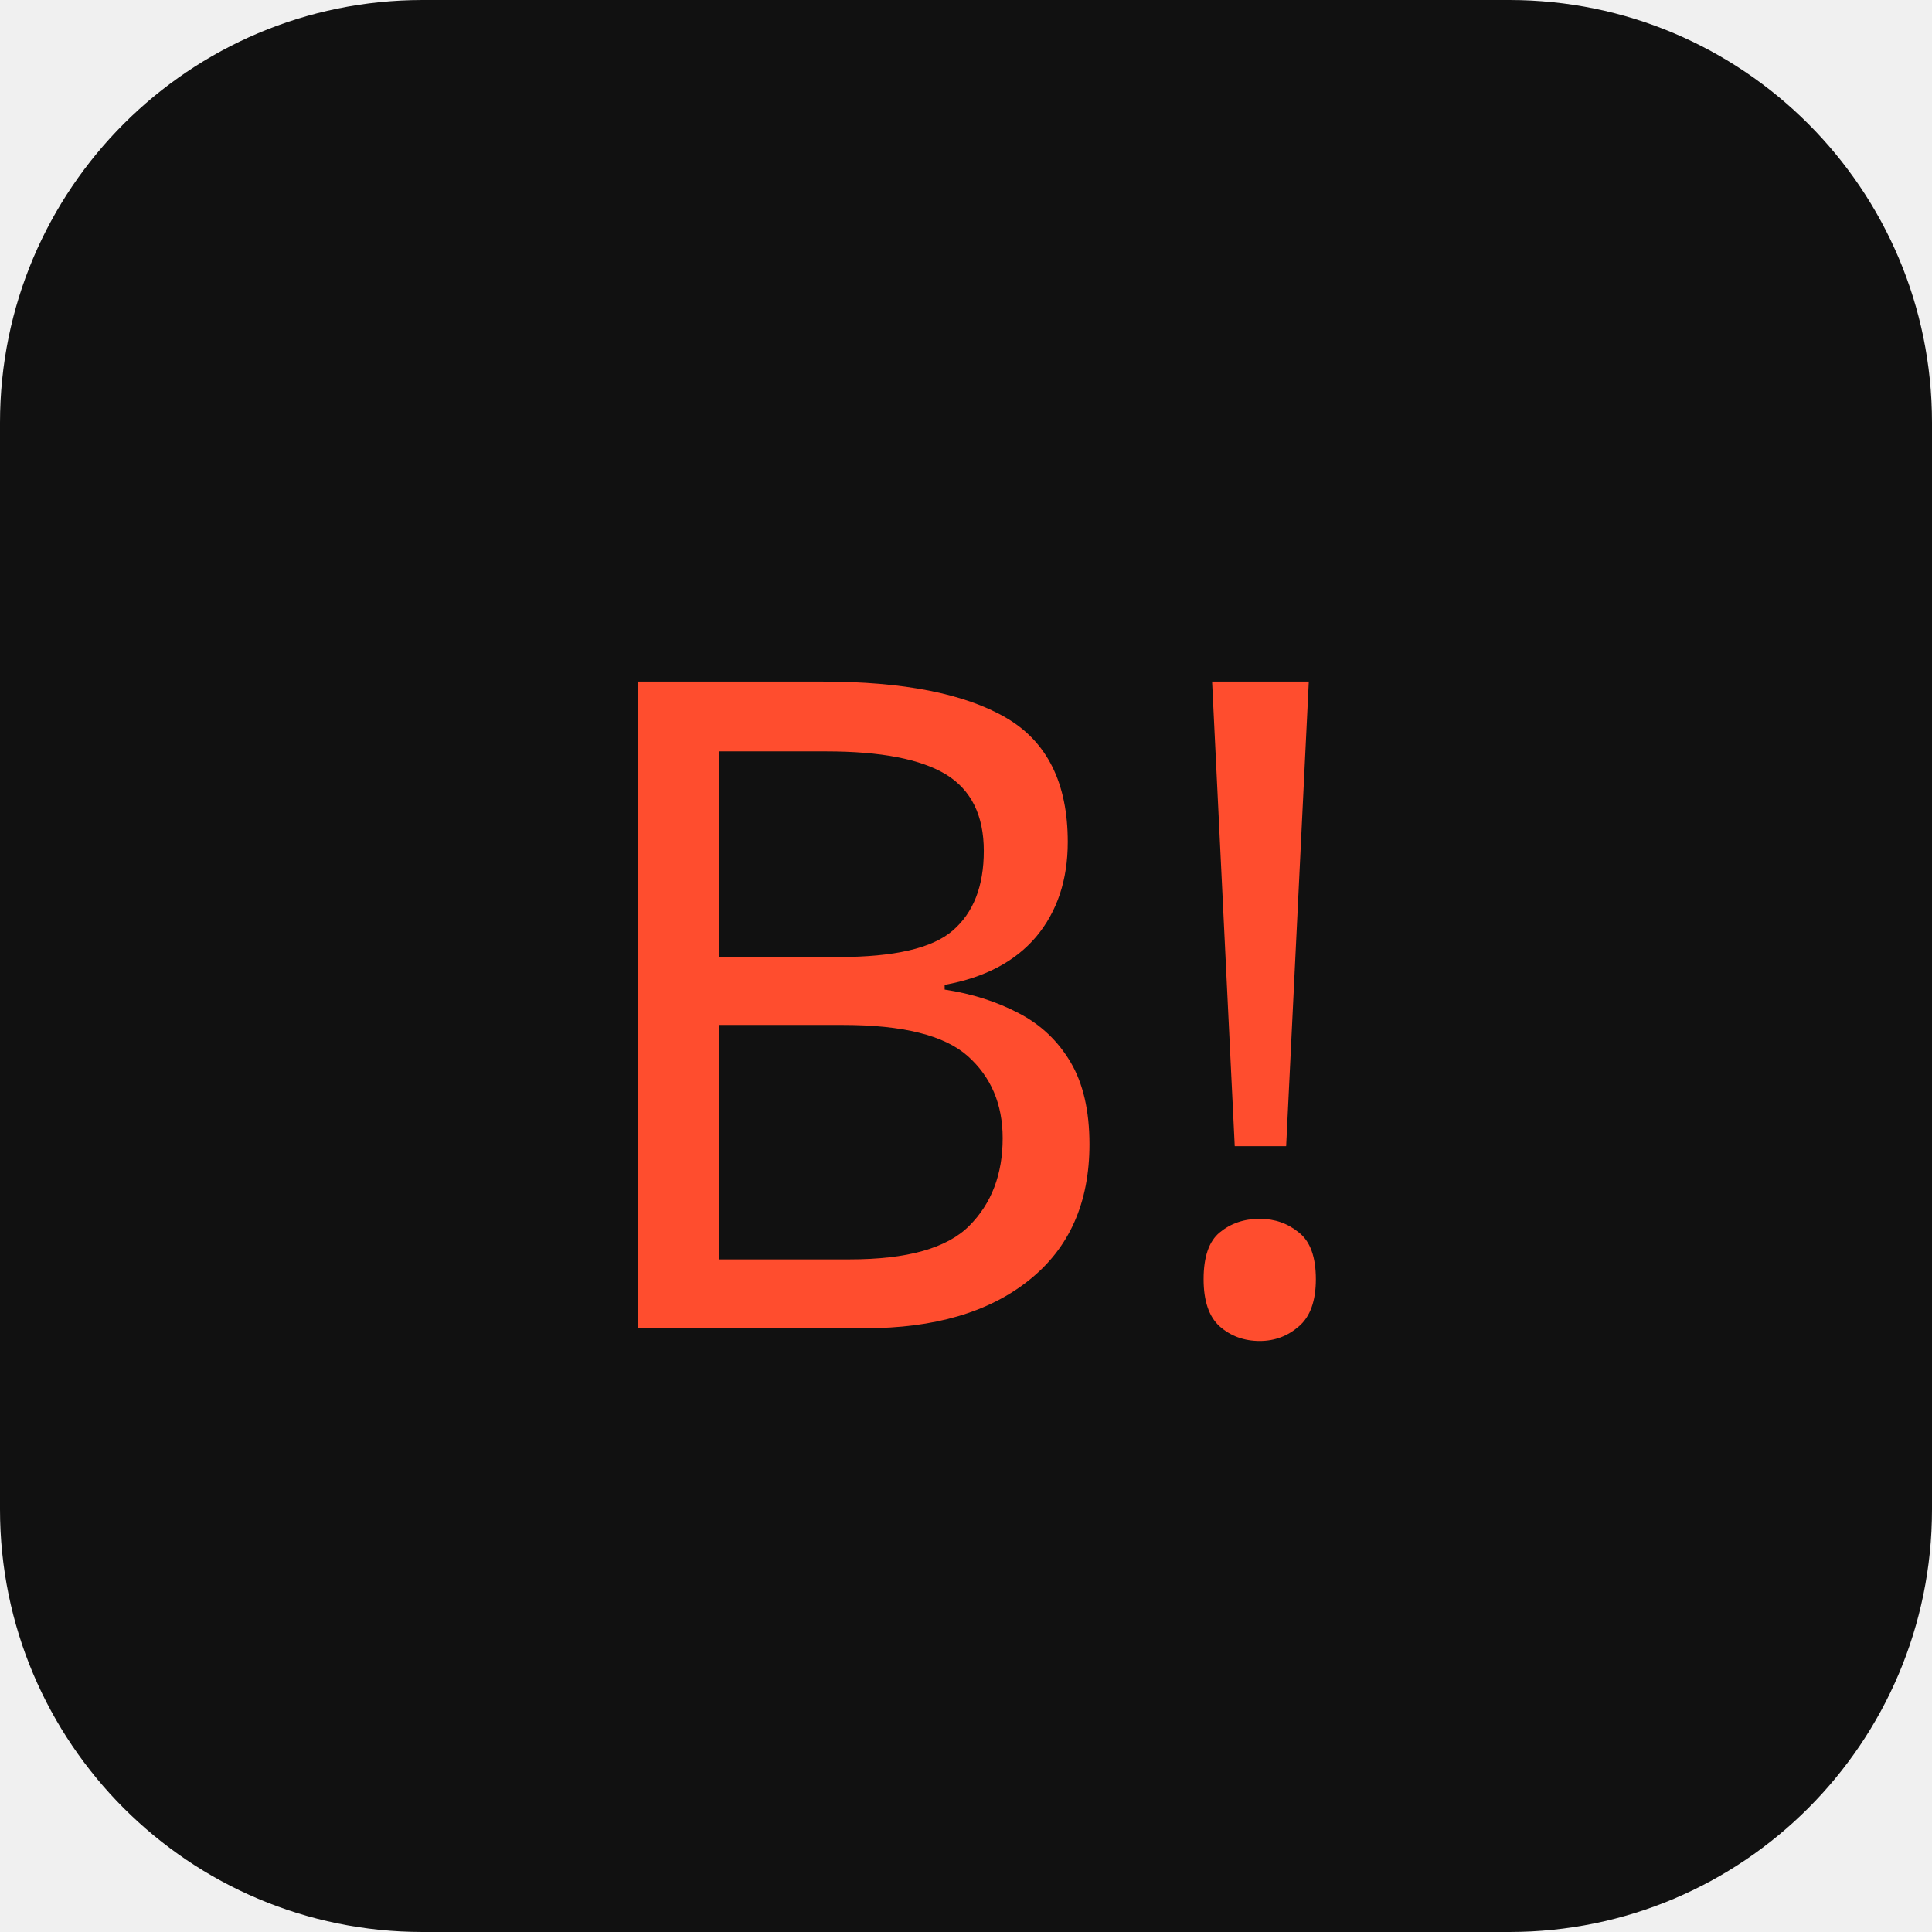
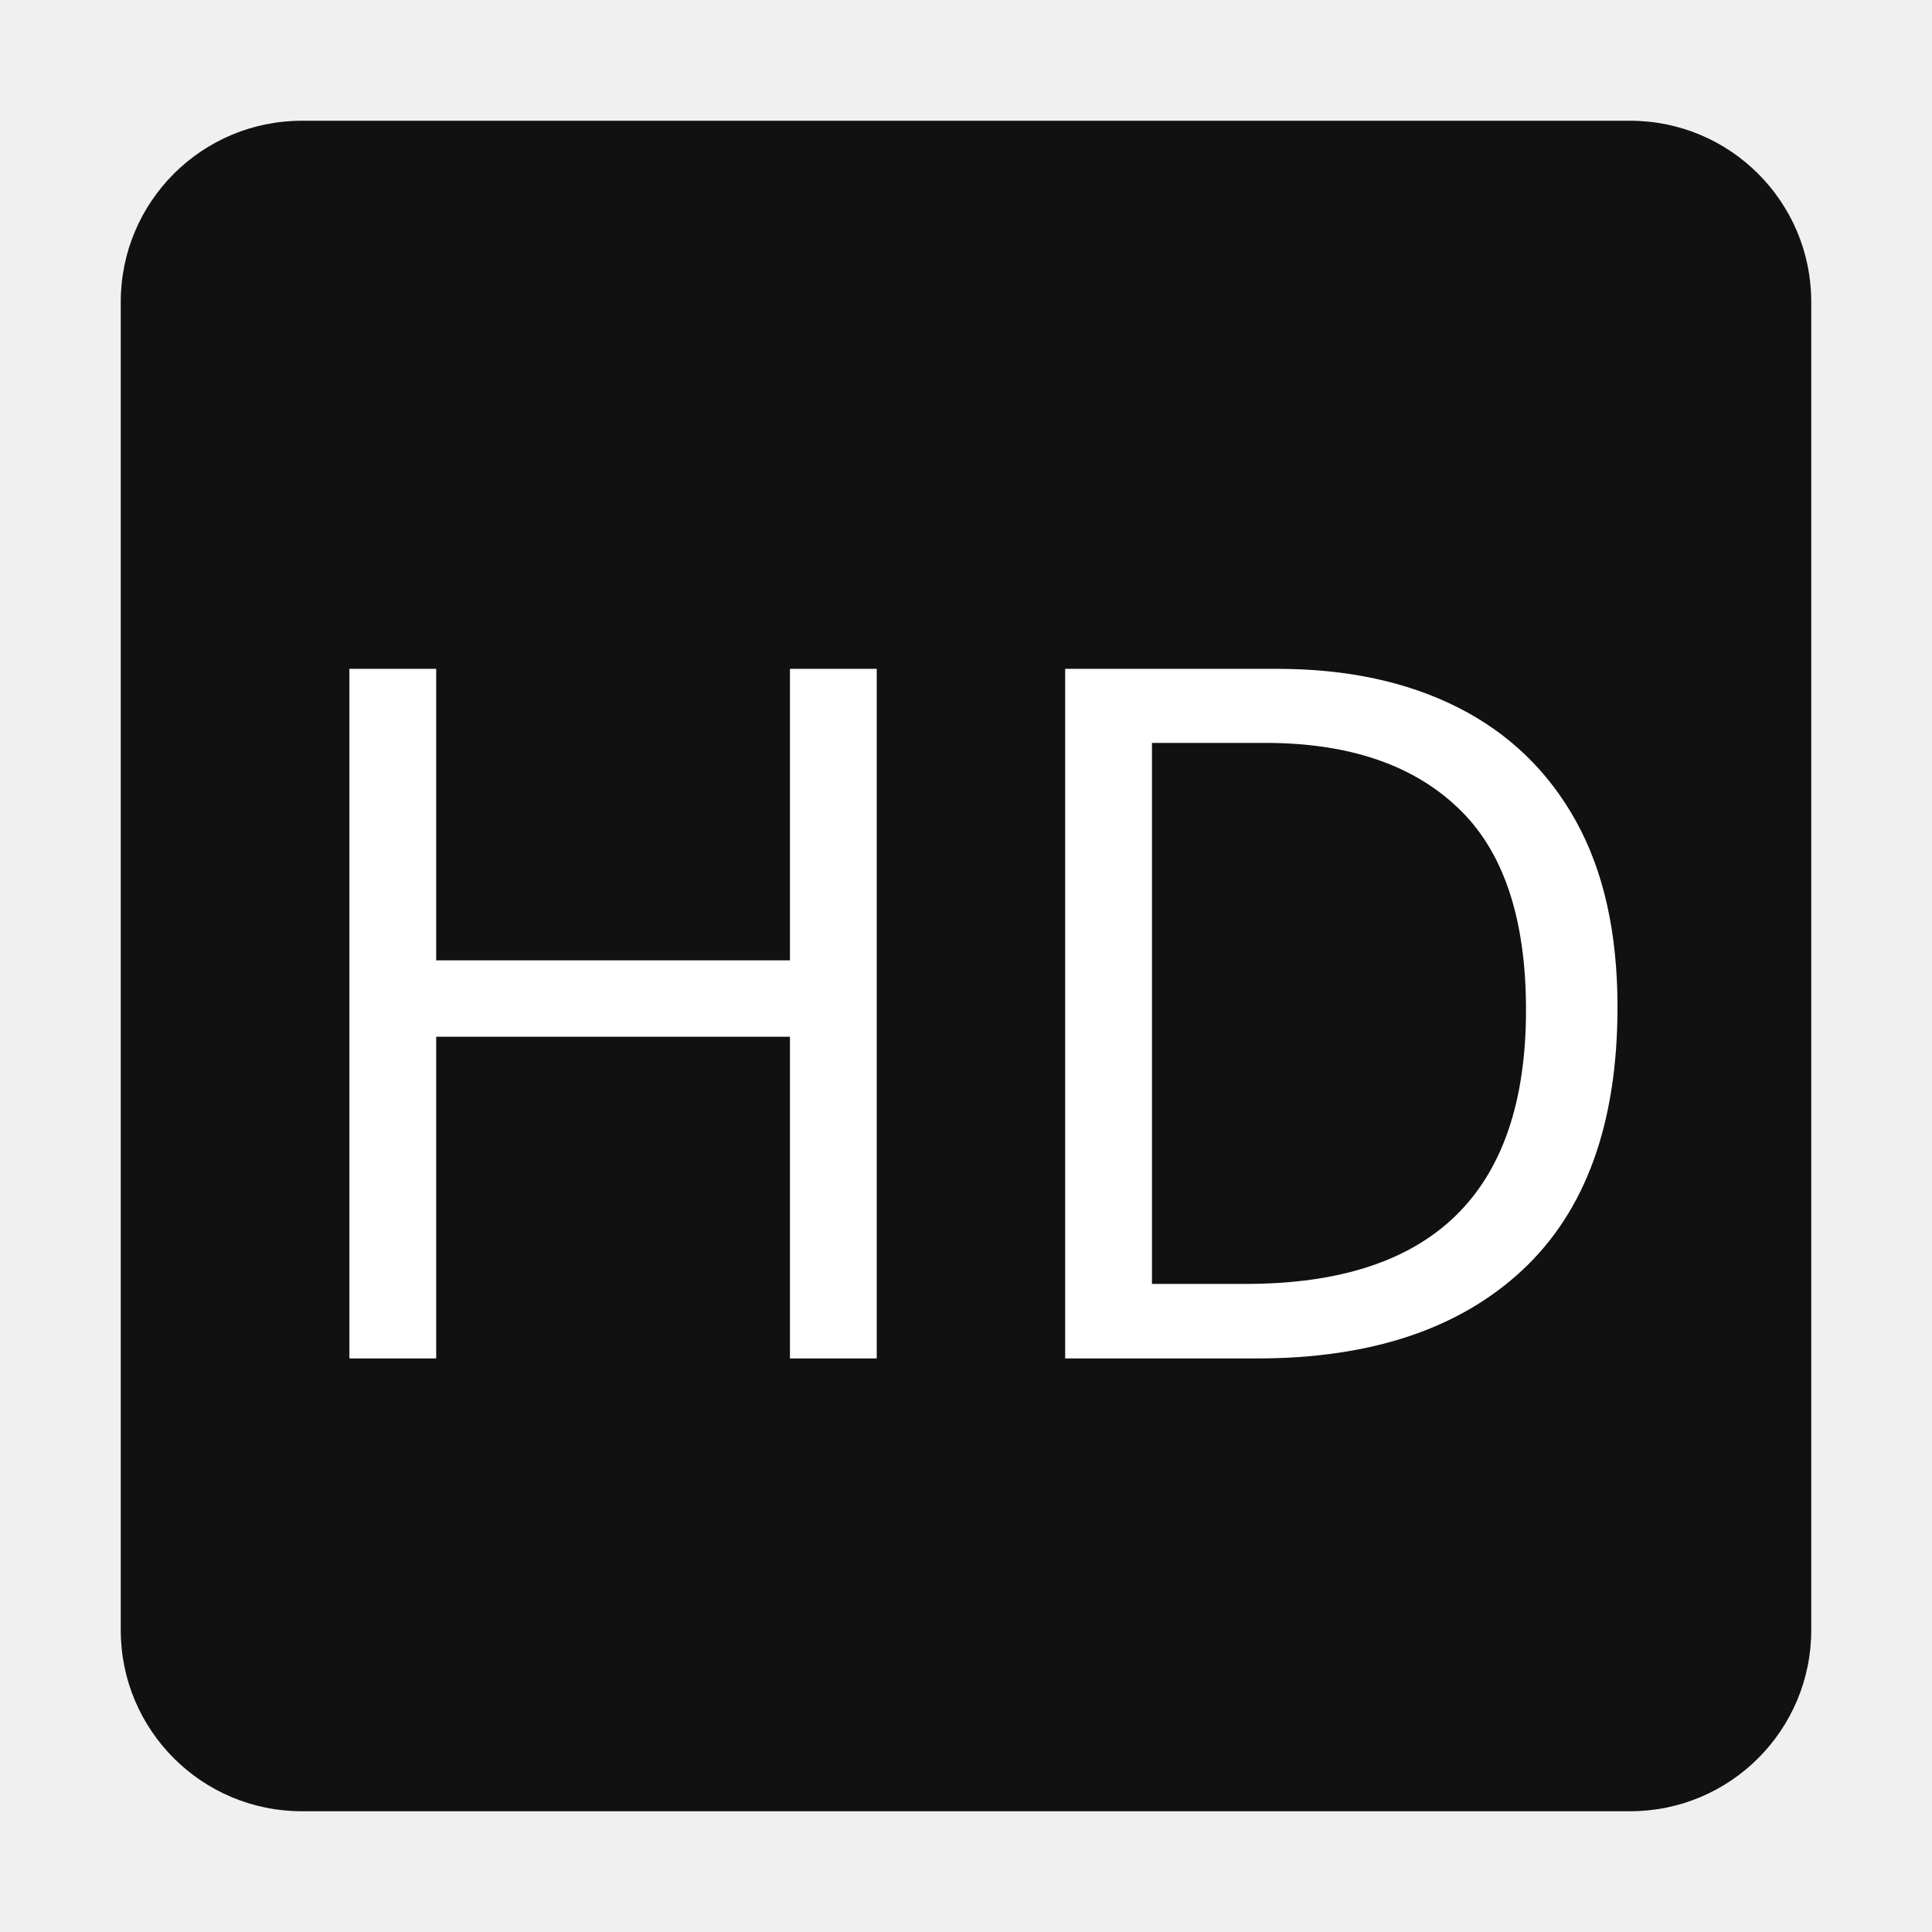
<svg xmlns="http://www.w3.org/2000/svg" viewBox="0 0 64 64">
-   <rect width="64" height="64" rx="14" fill="#111" />
-   <text x="32" y="44" font-family="Impact, Anton, sans-serif" font-size="30" text-anchor="middle" fill="#ff4d2e">B!</text>
+   <rect x="4" y="4" width="56" height="56" rx="6" fill="#111" />
+   <text x="32" y="45" font-family="Impact, 'Arial Black', sans-serif" font-size="32" text-anchor="middle" fill="#fff">HD</text>
</svg>
